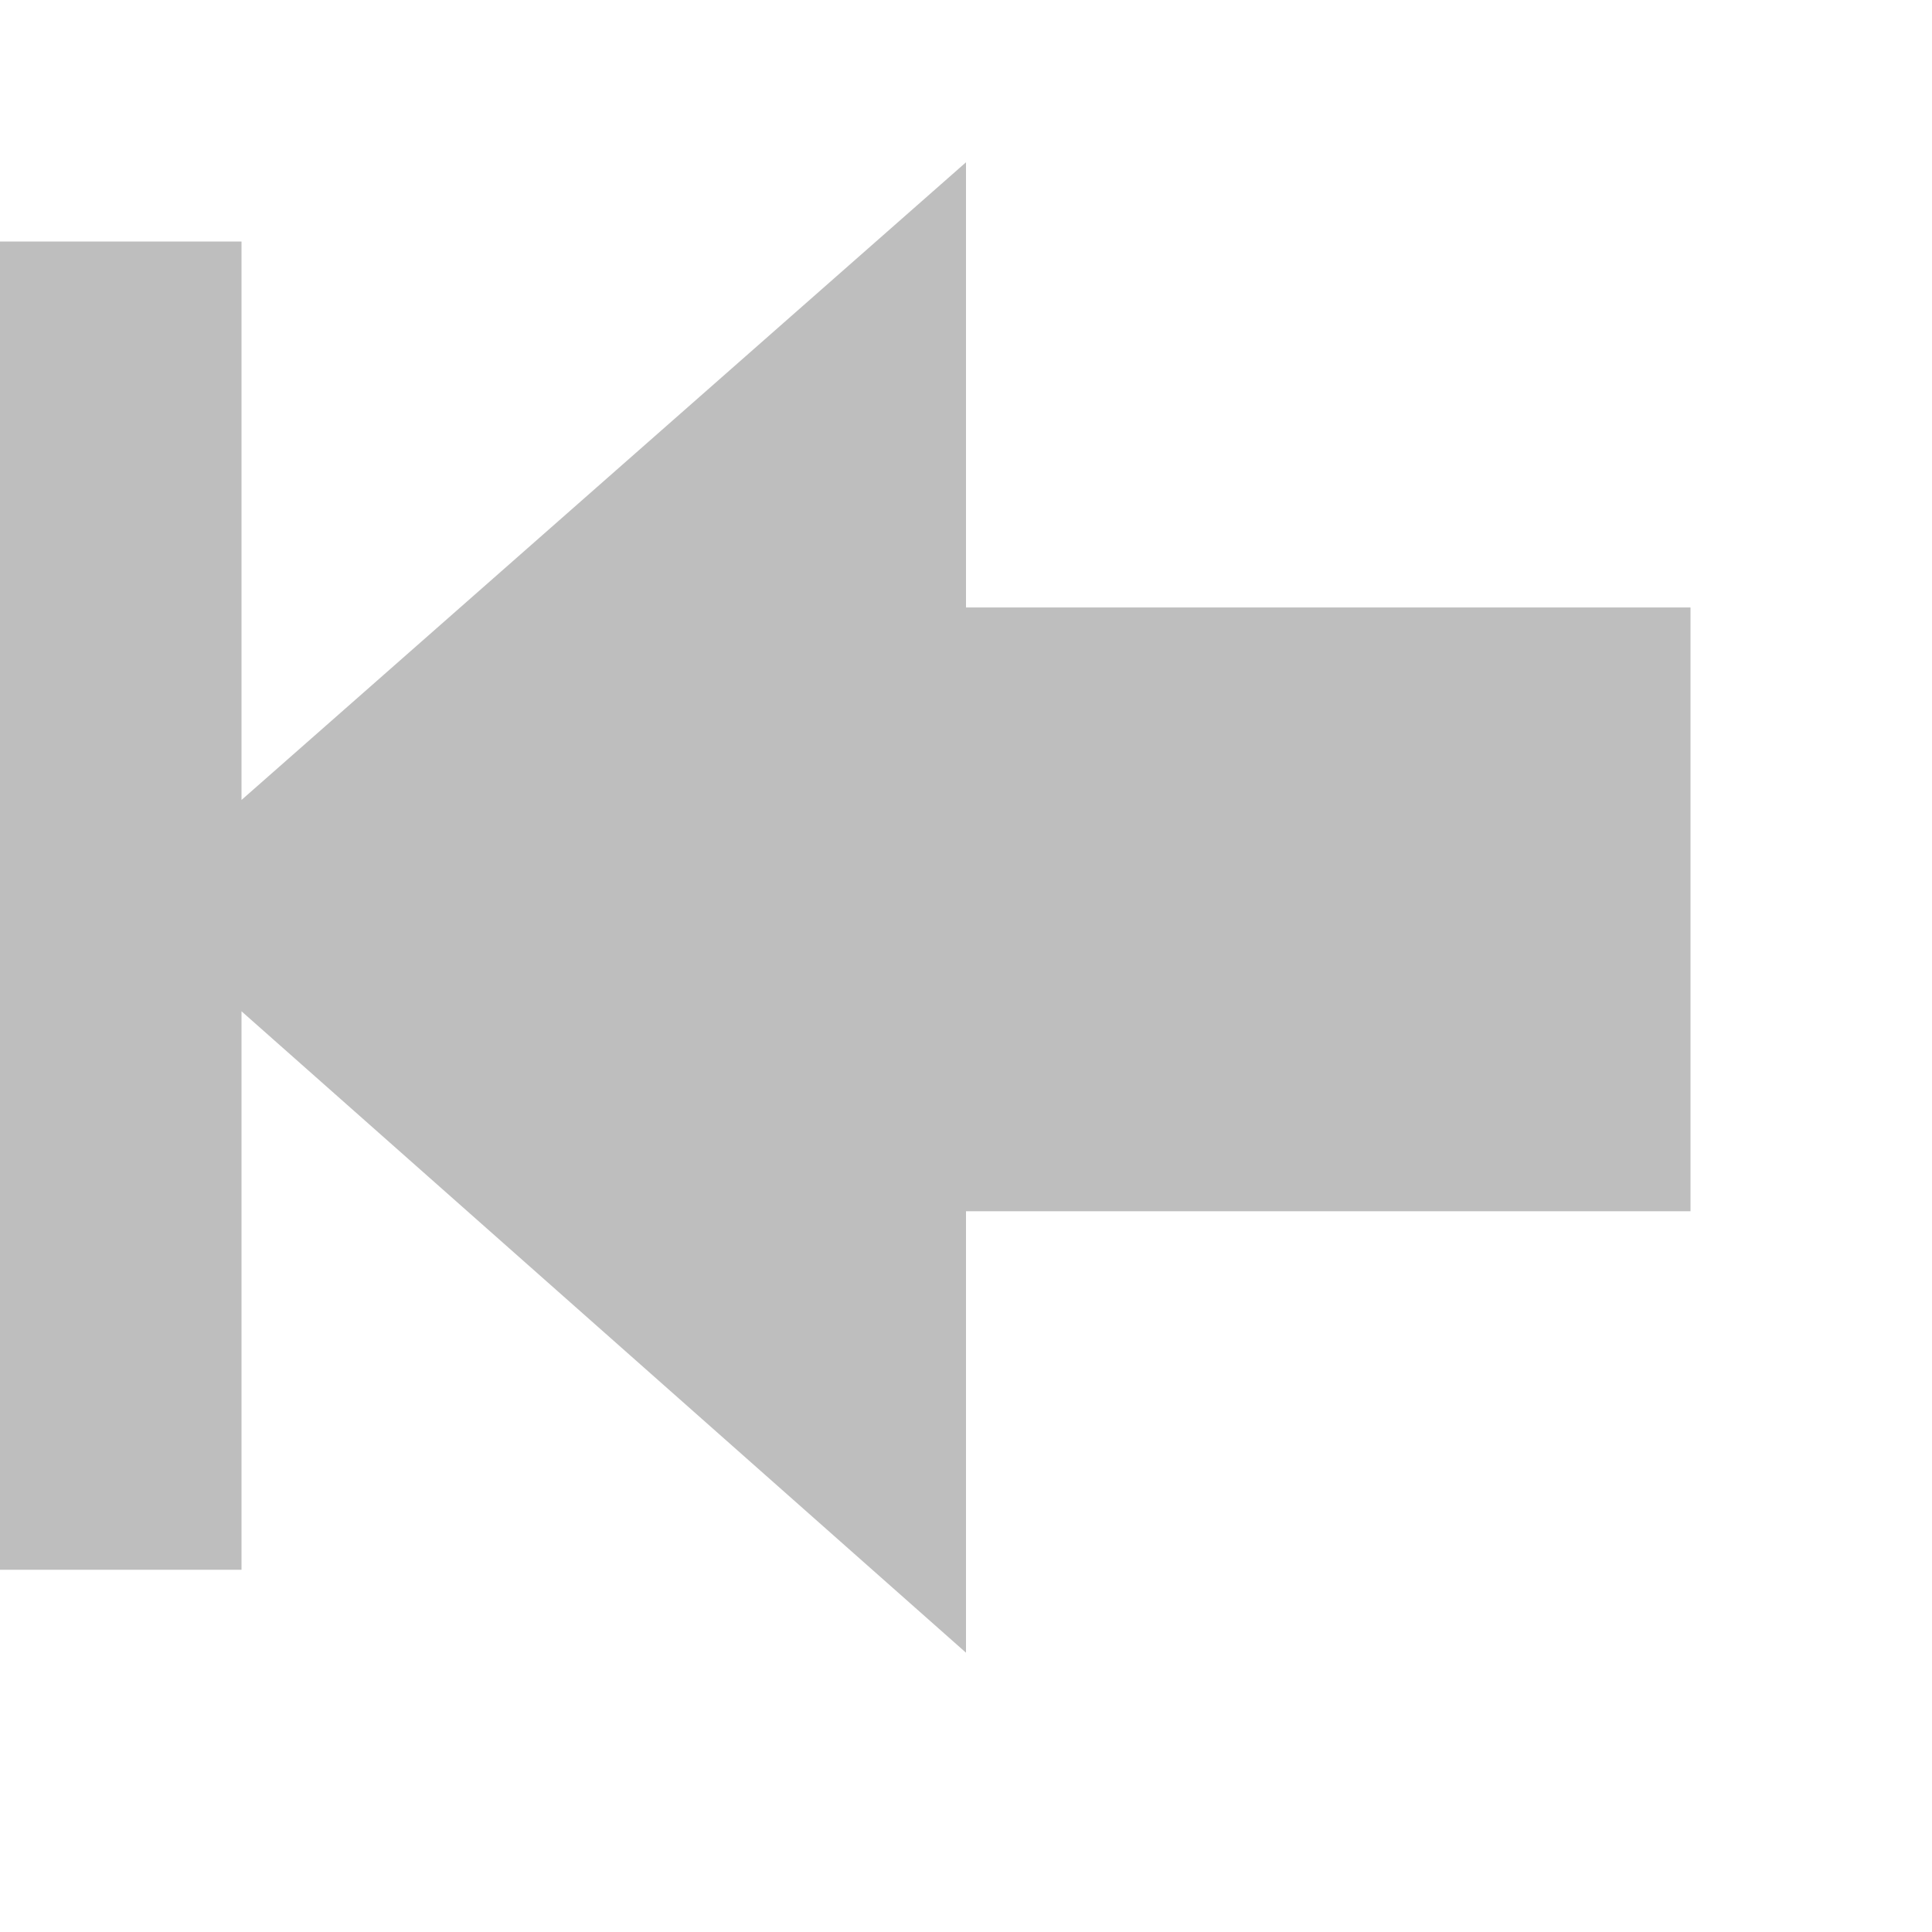
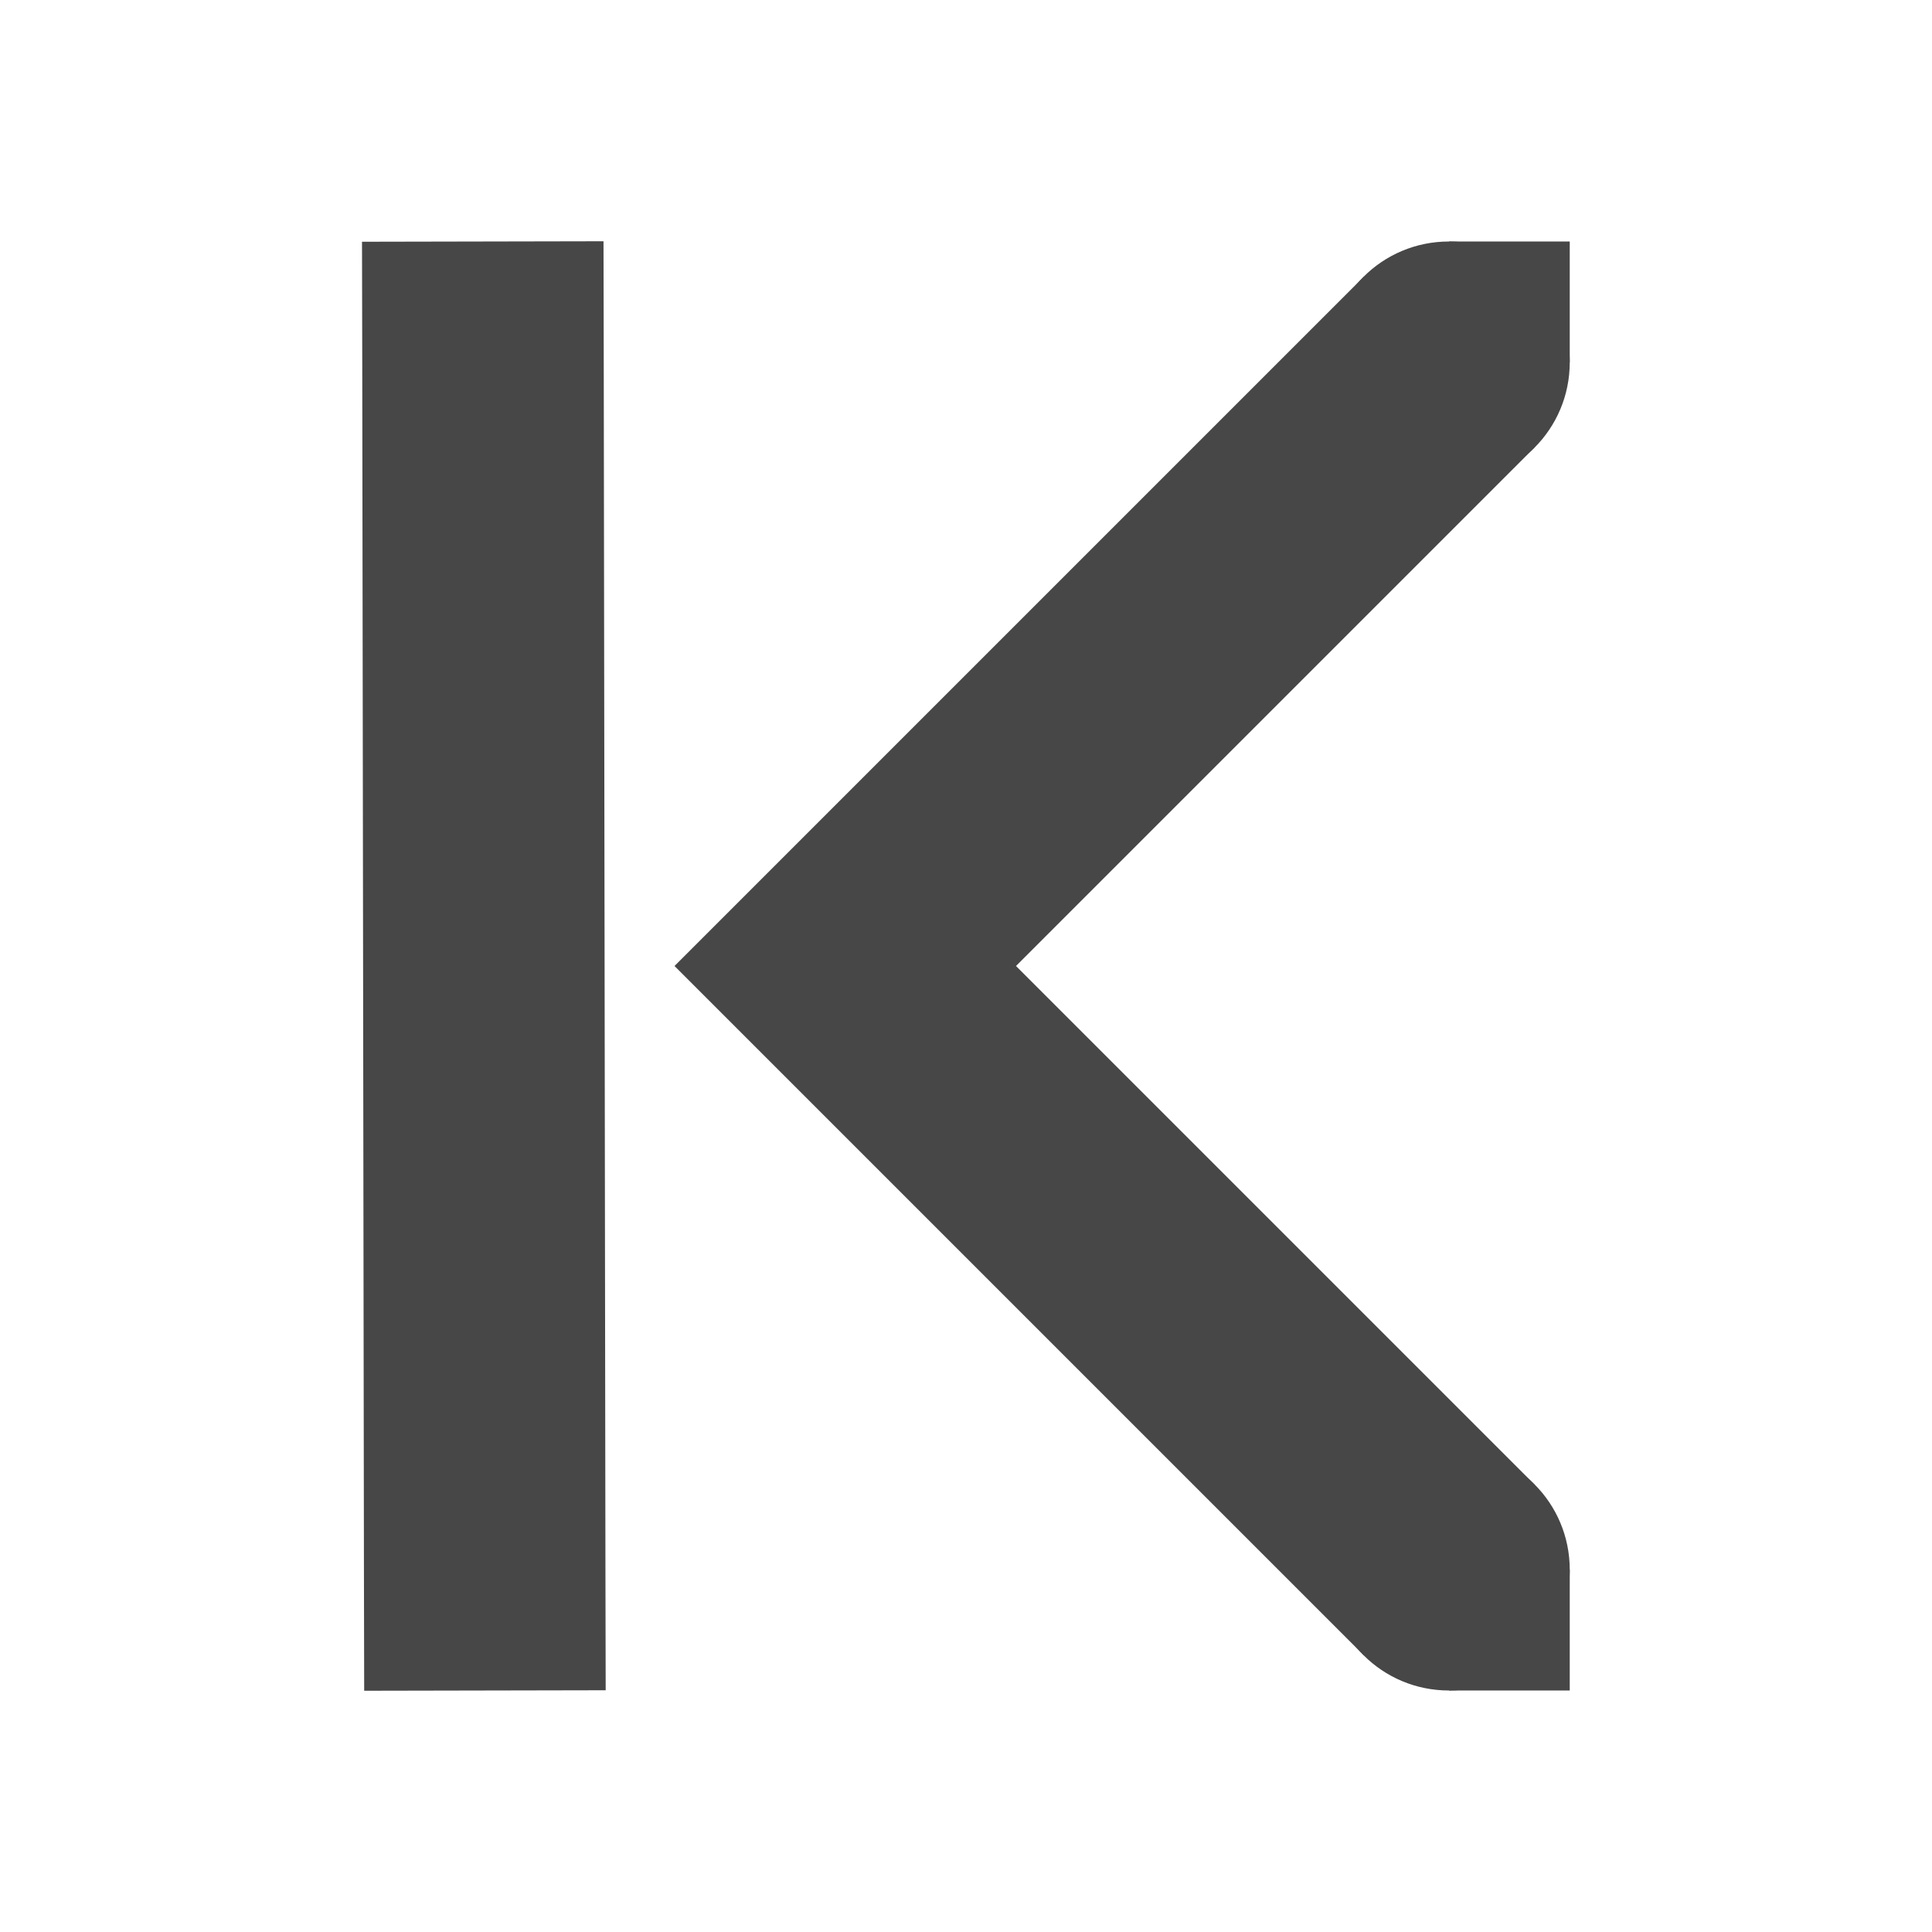
- <svg xmlns="http://www.w3.org/2000/svg" version="1.1" width="16" height="16" id="svg7384">
-   <defs id="defs11" />
-   <path d="M 8,1.344 2,6.625 2,2 0,2 l 0,11 2,0 0,-4.625 6,5.312 0,-3.656 6,0 0,-5 -6,0 0,-3.688 z" id="rect3839" style="color:#bebebe;fill:#bebebe;fill-opacity:1;fill-rule:nonzero;stroke:none;stroke-width:1;marker:none;visibility:visible;display:inline;overflow:visible;enable-background:accumulate" />
+ <svg xmlns="http://www.w3.org/2000/svg" width="16" height="16">
+   <g color="#000" fill="#474747">
+     <path d="M11.293 2.293L5.586 8l5.707 5.707 1.414-1.414L8.414 8l4.293-4.293zM4.998 1.998l-2 .004.002 1 .014 10 .002 1 2-.004-.002-1-.014-10z" style="line-height:normal;font-variant-ligatures:normal;font-variant-position:normal;font-variant-caps:normal;font-variant-numeric:normal;font-variant-alternates:normal;font-feature-settings:normal;text-indent:0;text-align:start;text-decoration-line:none;text-decoration-style:solid;text-decoration-color:#000;text-transform:none;text-orientation:mixed;shape-padding:0;isolation:auto;mix-blend-mode:normal;marker:none" font-weight="400" font-family="sans-serif" white-space="normal" overflow="visible" />
+     <path d="M12 13h1v1h-1zM12 2h1v1h-1z" style="marker:none" overflow="visible" />
+     <path d="M12 2c.554 0 1 .446 1 1s-.446 1-1 1-1-.446-1-1 .446-1 1-1zM12 12c.554 0 1 .446 1 1s-.446 1-1 1-1-.446-1-1 .446-1 1-1z" style="marker:none" overflow="visible" />
+   </g>
</svg>
